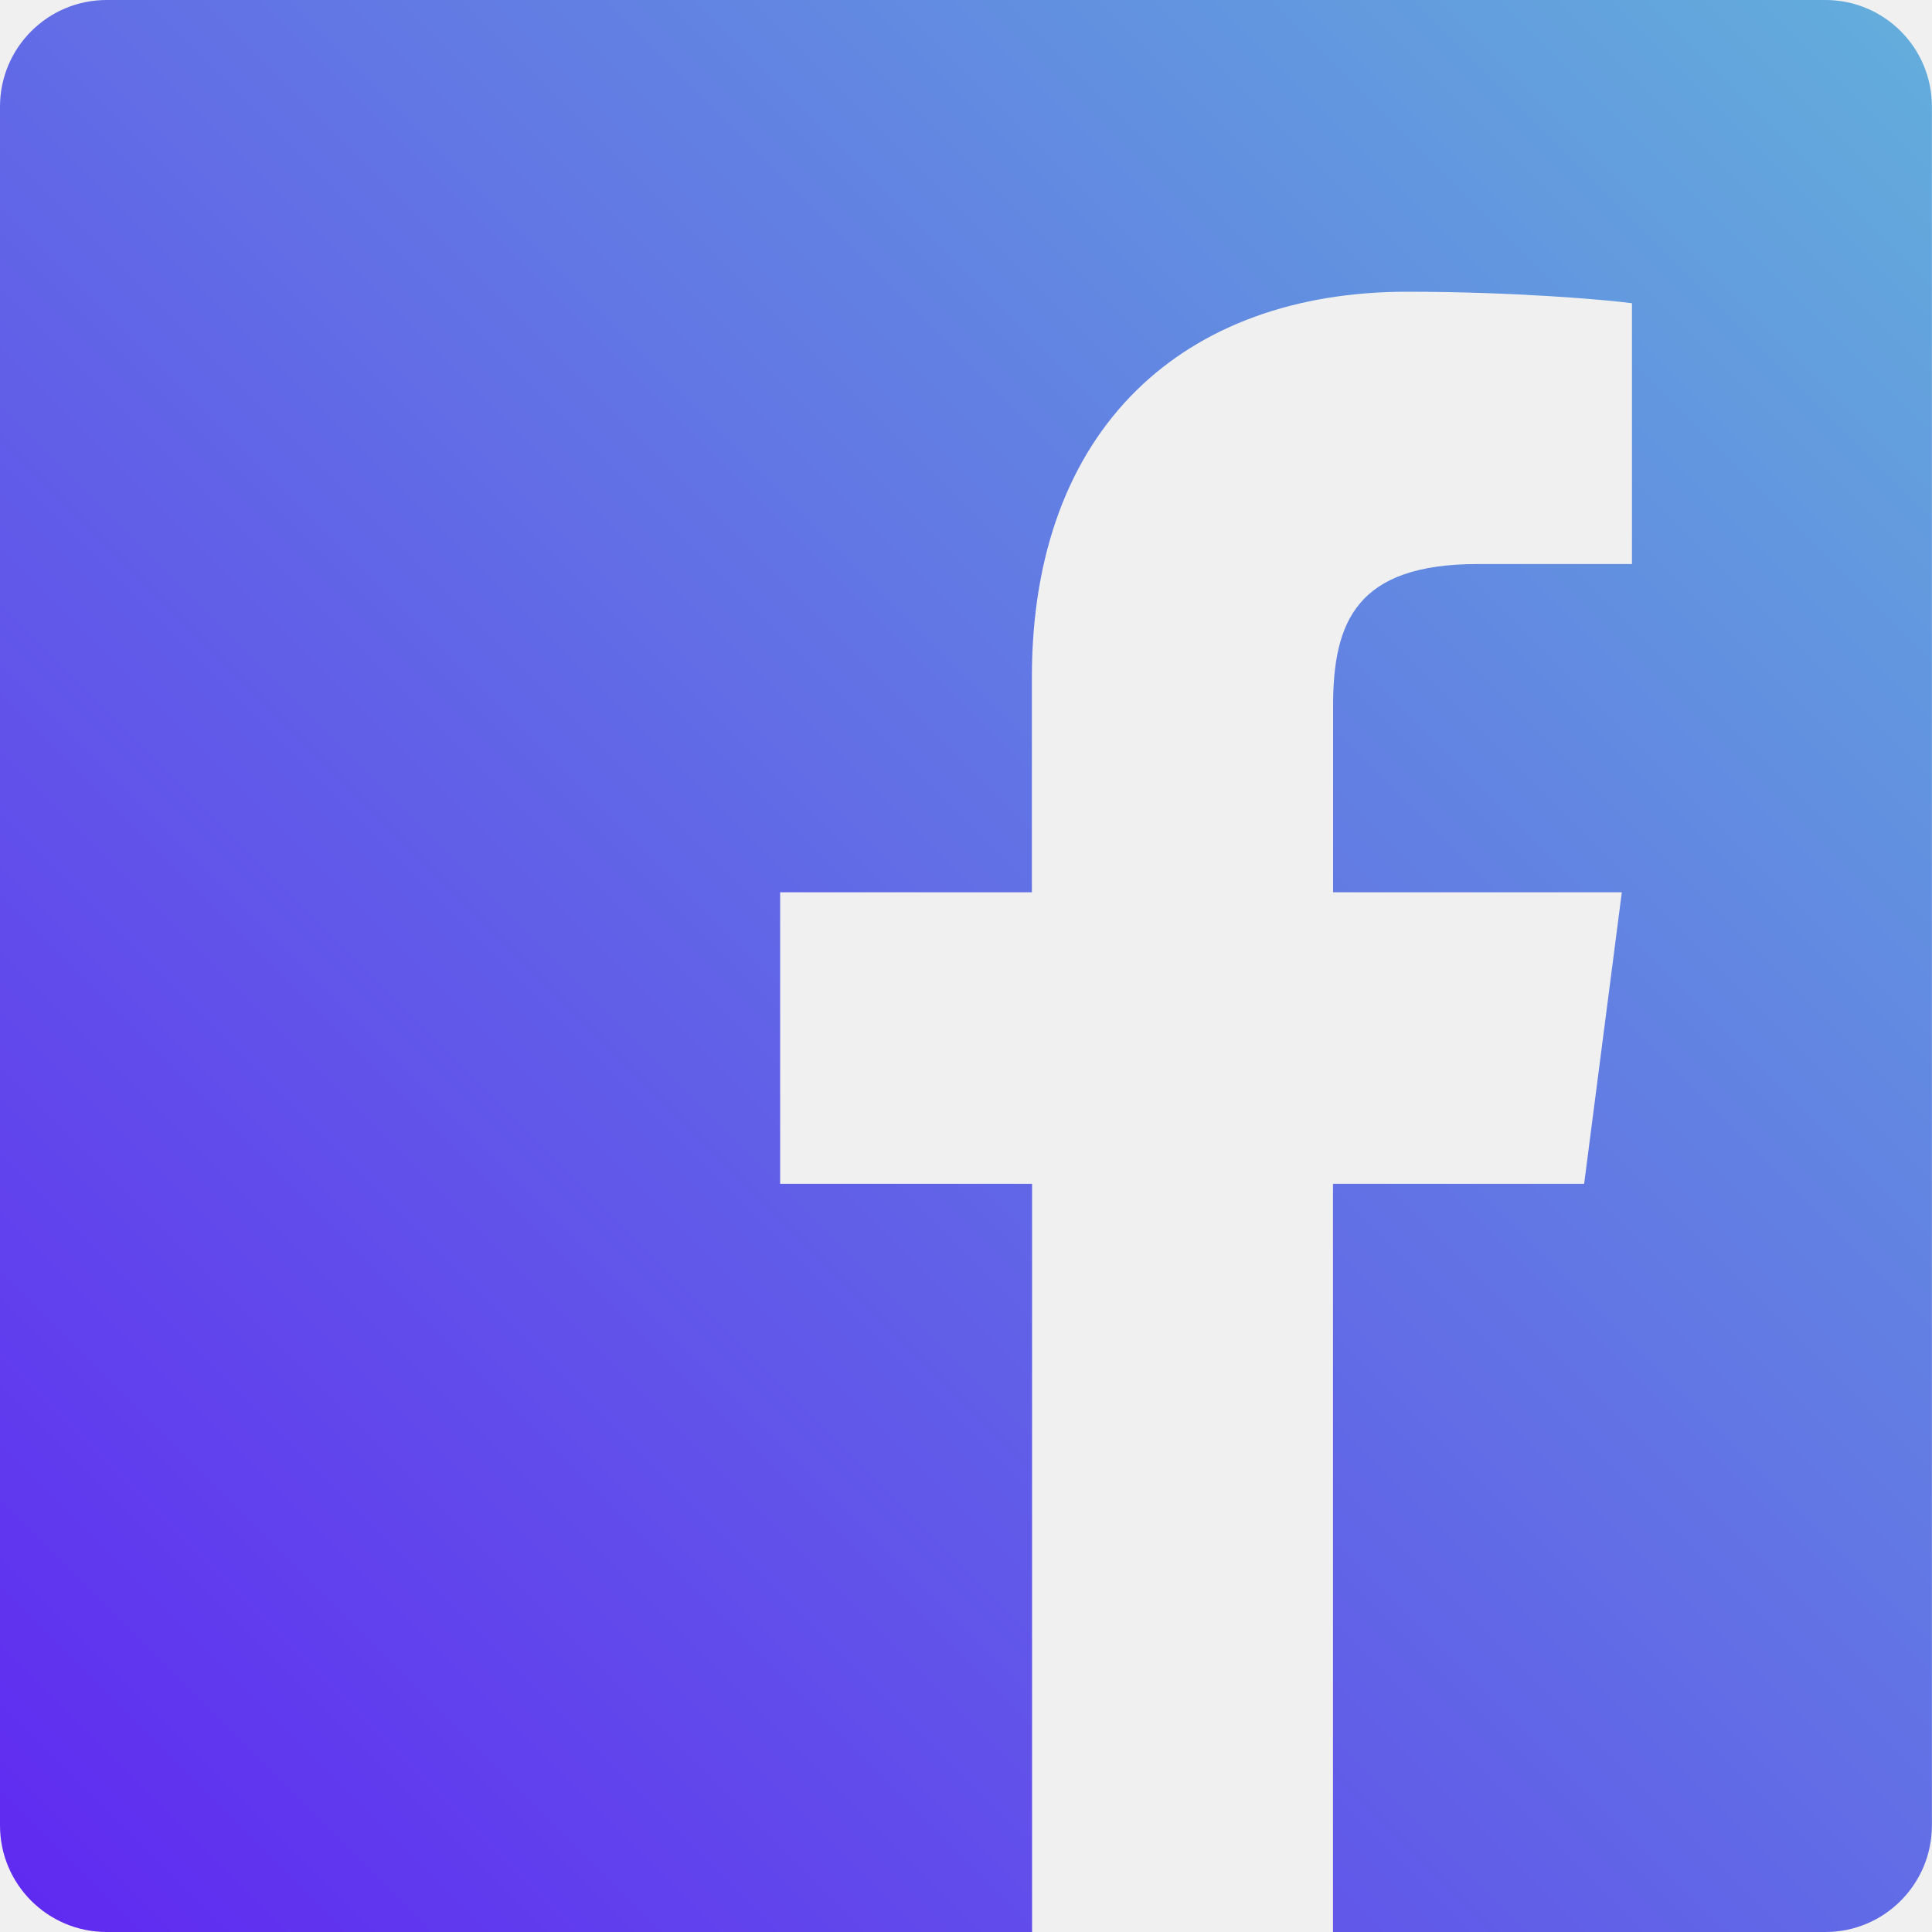
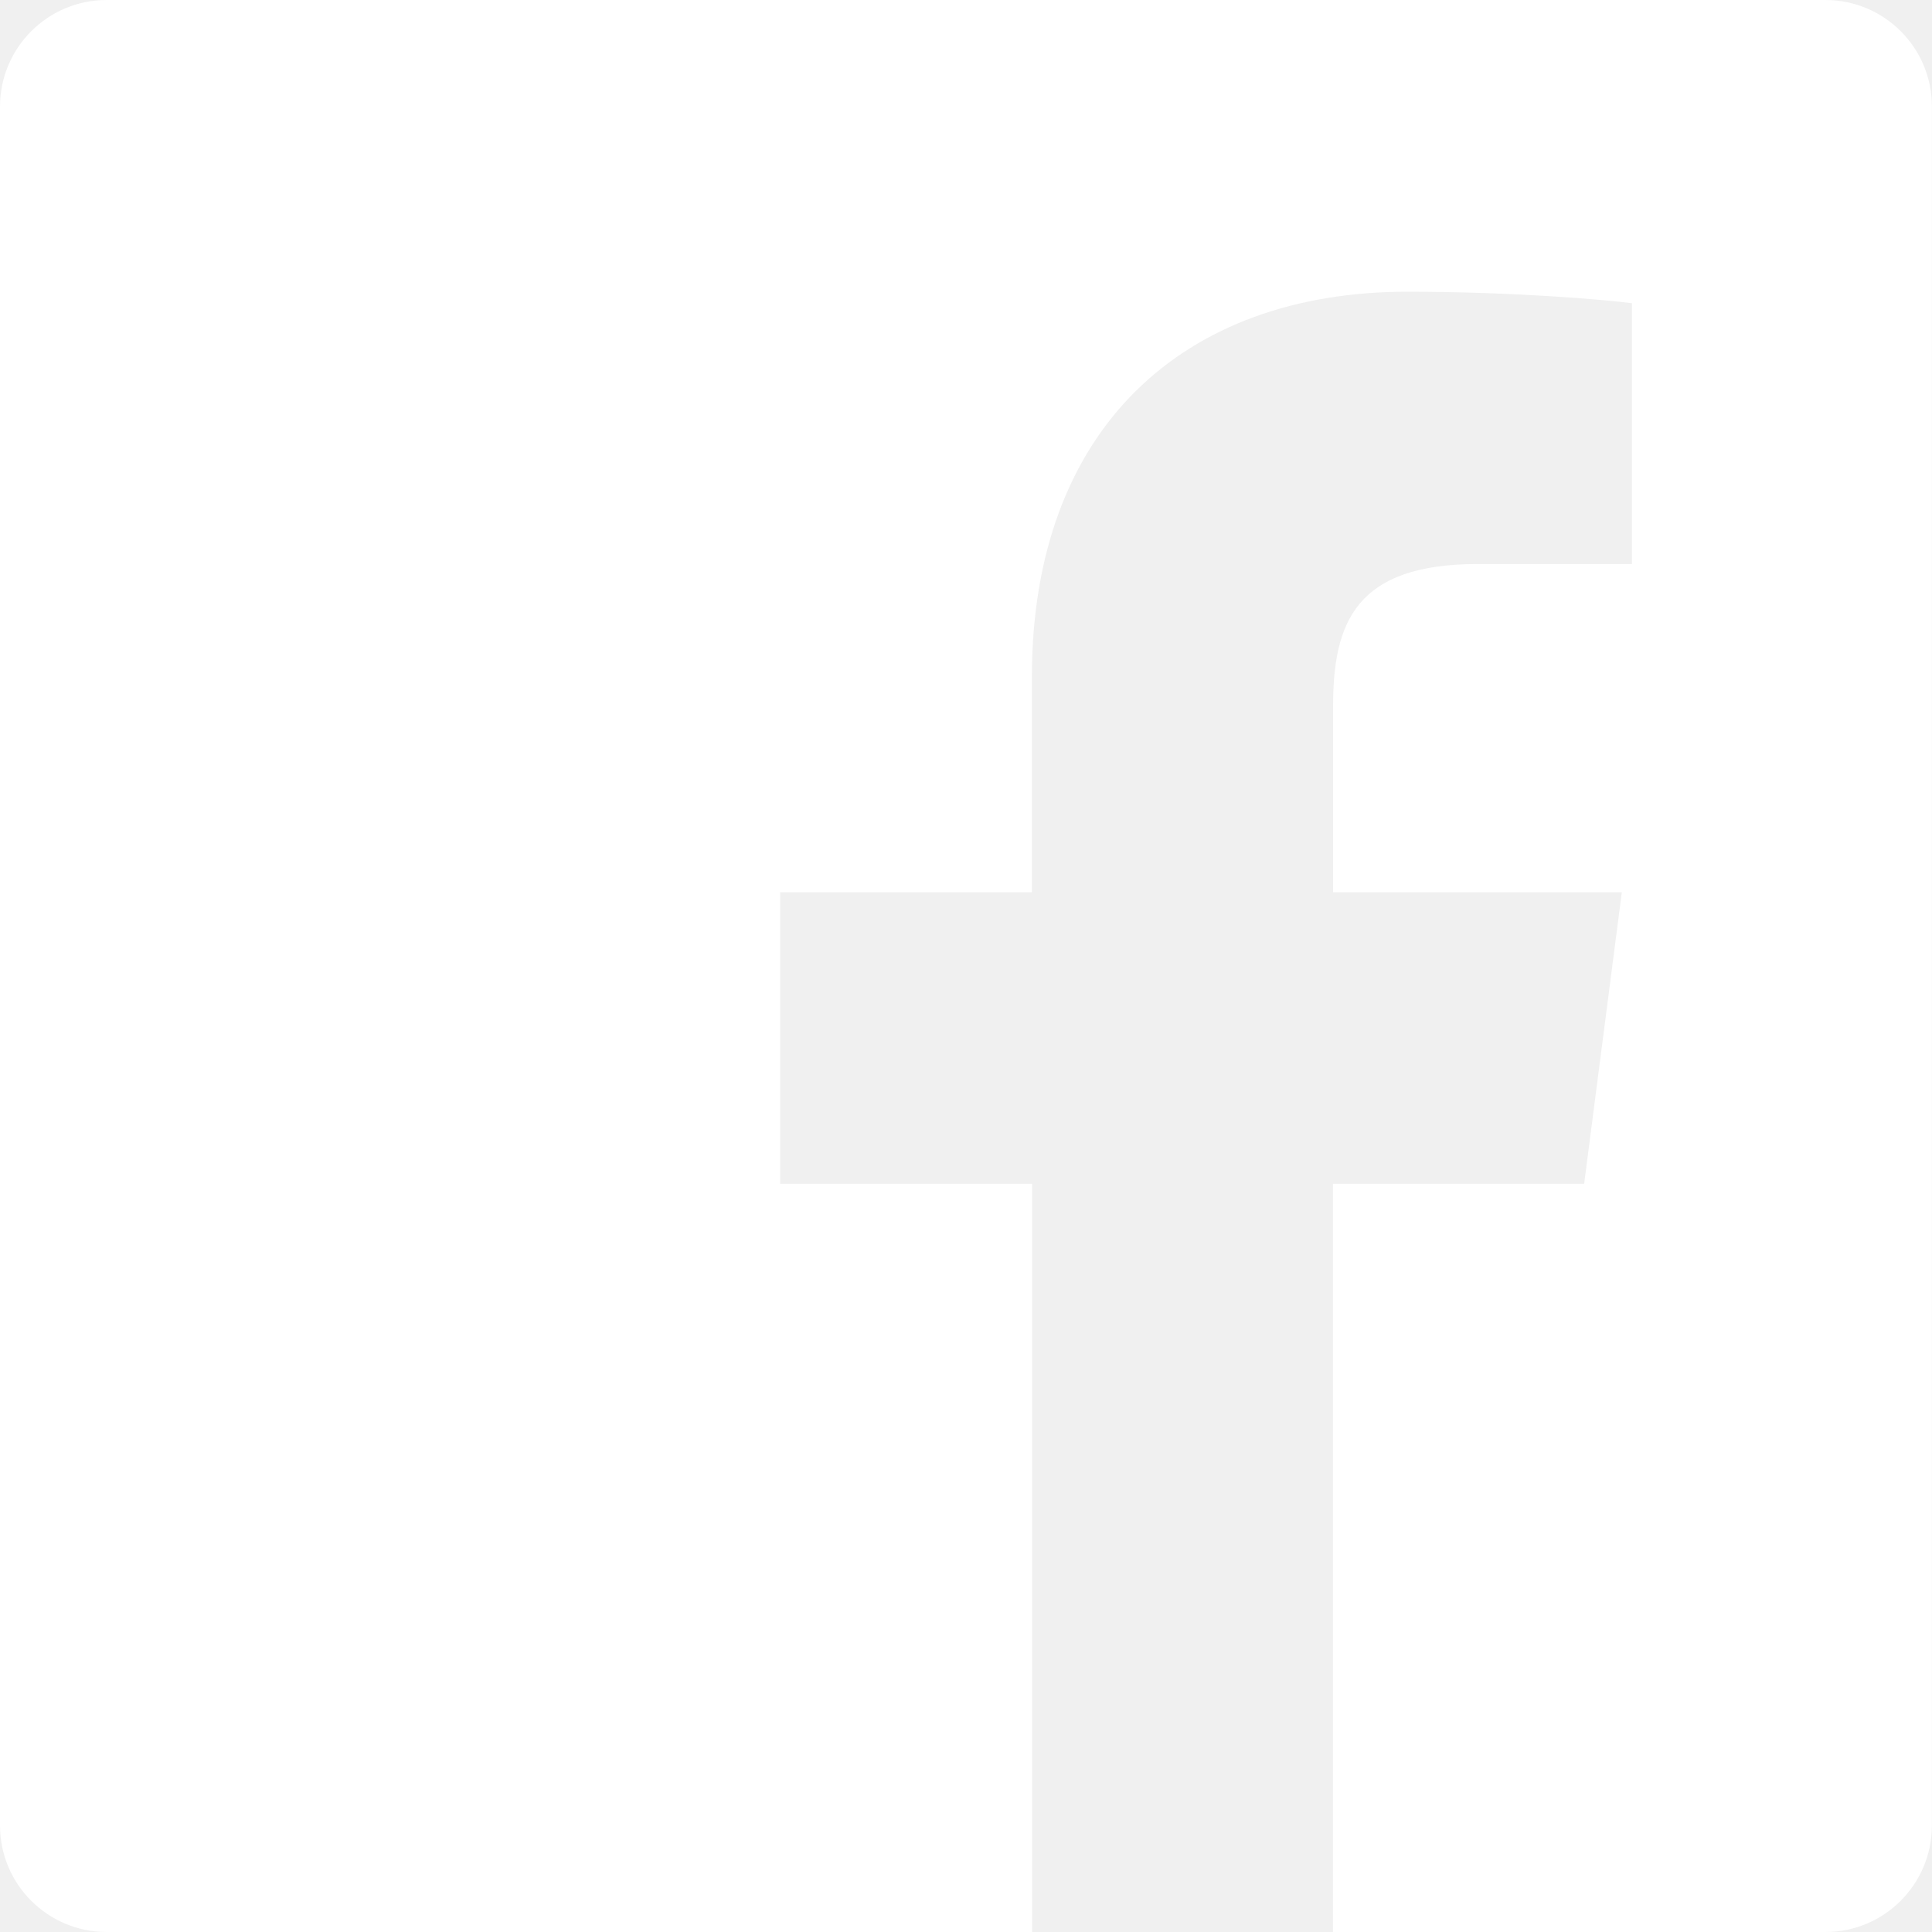
<svg xmlns="http://www.w3.org/2000/svg" width="20" height="20">
-   <defs>
-     <linearGradient id="a" x1="100%" x2="0%" y1="0%" y2="100%">
-       <stop offset="0%" stop-color="#63AFDB" />
-       <stop offset="100%" stop-color="#6028F1" />
-     </linearGradient>
-   </defs>
-   <path fill="url(#a)" d="M18.896 0H1.104C.494 0 0 .494 0 1.104v17.793C0 19.506.494 20 1.104 20h9.58v-7.745H8.076V9.237h2.606V7.01c0-2.583 1.578-3.99 3.883-3.99 1.104 0 2.052.082 2.329.119v2.7h-1.598c-1.254 0-1.496.597-1.496 1.47v1.928h2.989l-.39 3.018h-2.6V20h5.098c.608 0 1.102-.494 1.102-1.104V1.104C20 .494 19.506 0 18.896 0z" />
+   <defs />
+   <path fill="#fff" d="M18.896 0H1.104C.494 0 0 .494 0 1.104v17.793C0 19.506.494 20 1.104 20h9.58v-7.745H8.076V9.237h2.606V7.01c0-2.583 1.578-3.99 3.883-3.99 1.104 0 2.052.082 2.329.119v2.7h-1.598c-1.254 0-1.496.597-1.496 1.47v1.928h2.989l-.39 3.018h-2.6V20h5.098c.608 0 1.102-.494 1.102-1.104V1.104C20 .494 19.506 0 18.896 0z" />
</svg>
